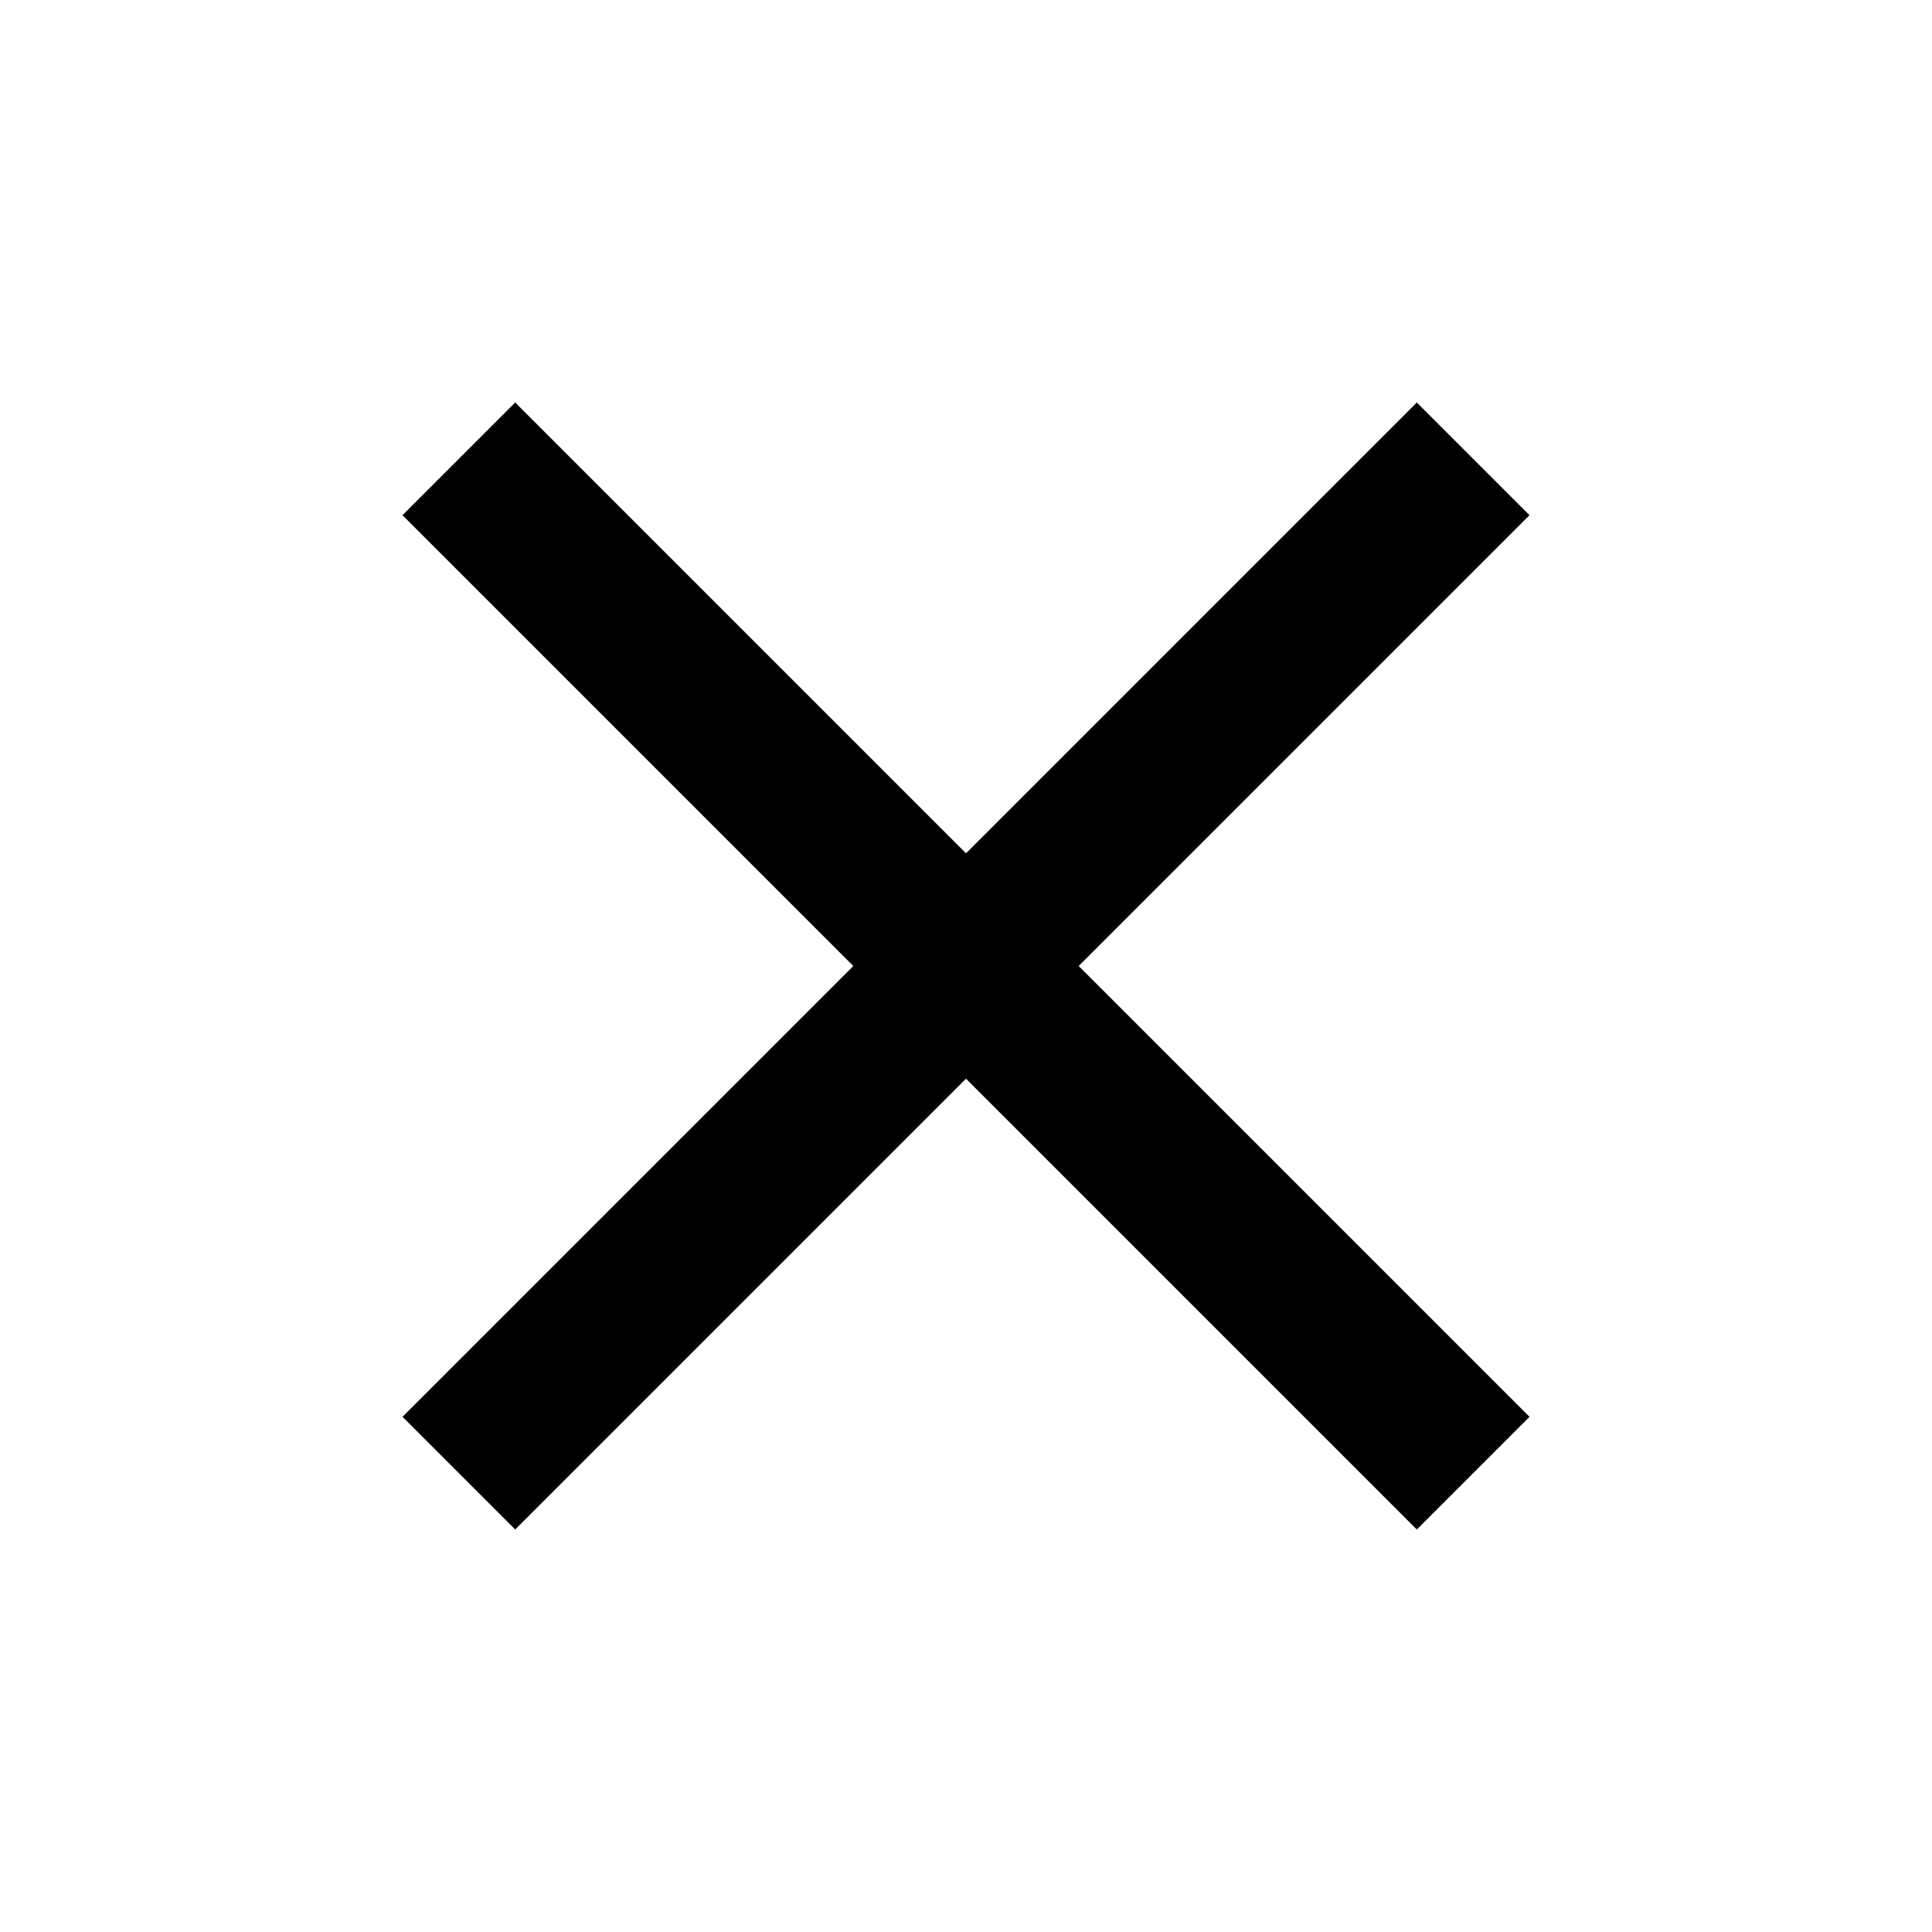
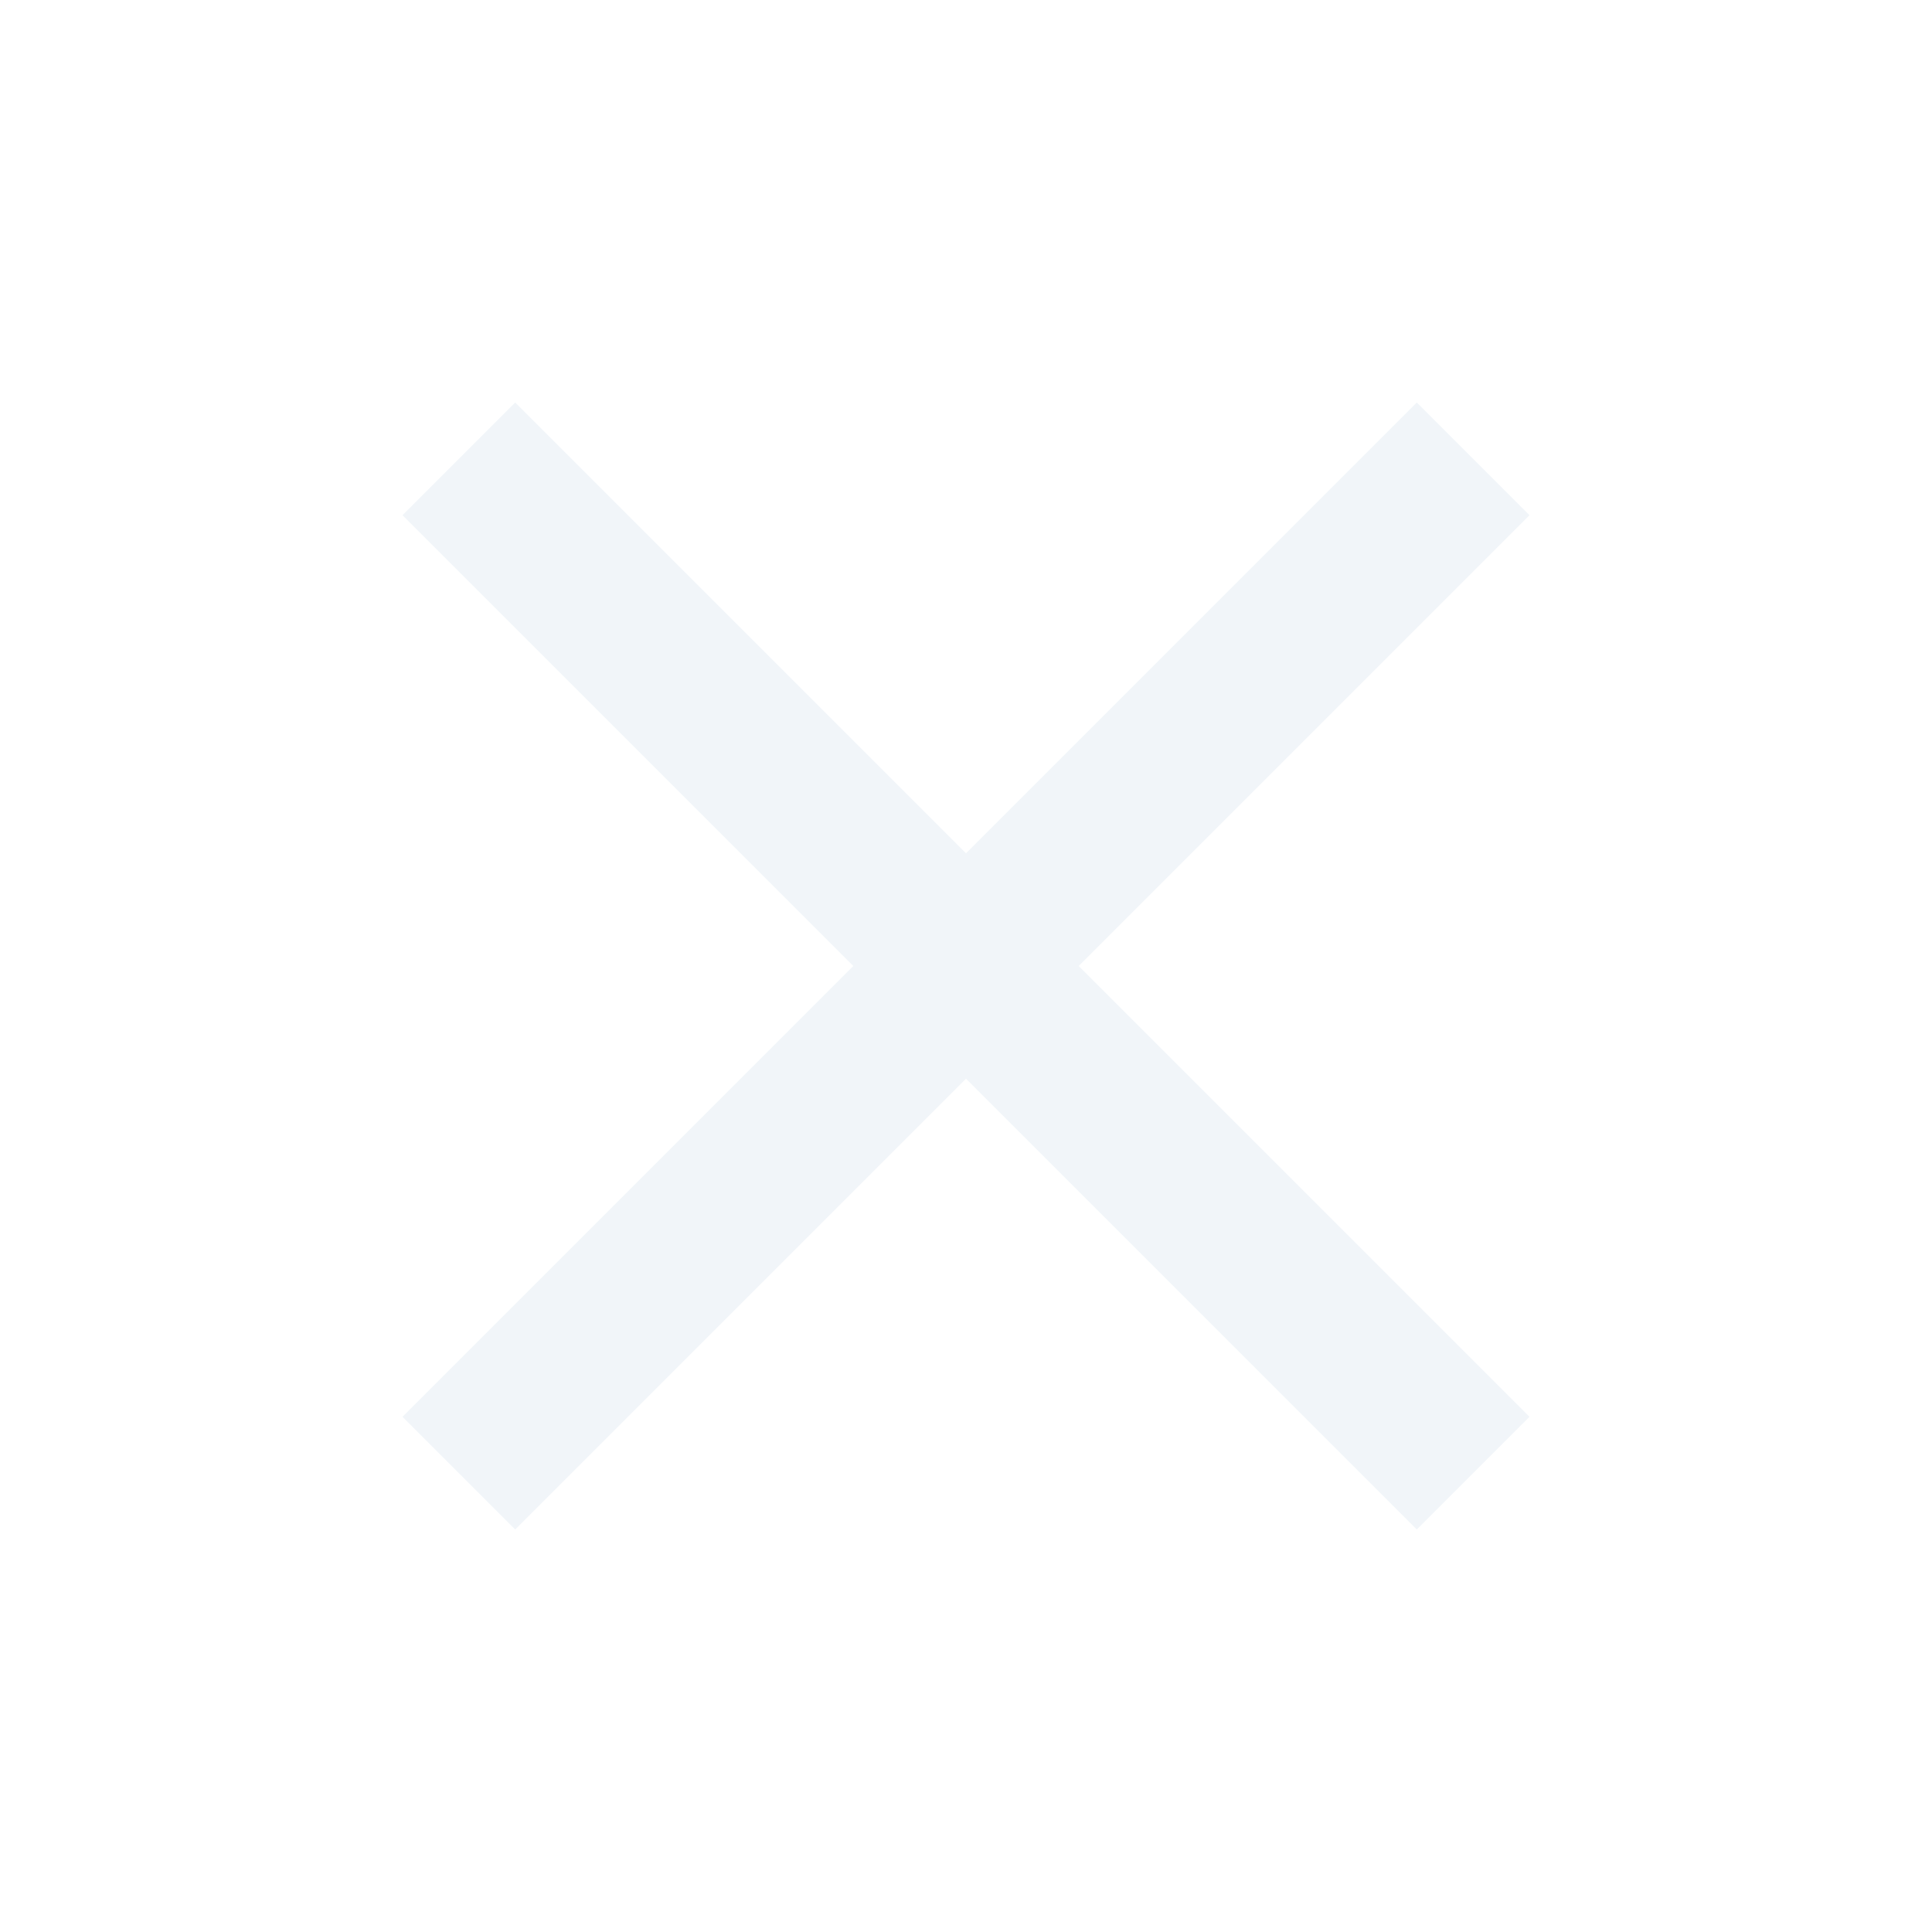
- <svg xmlns="http://www.w3.org/2000/svg" height="24px" viewBox="0 -960 960 960" width="24px" fill="#000000">
+ <svg xmlns="http://www.w3.org/2000/svg" height="24px" viewBox="0 -960 960 960" width="24px" fill="#F1F5F9">
  <path d="m256-200-56-56 224-224-224-224 56-56 224 224 224-224 56 56-224 224 224 224-56 56-224-224-224 224Z" />
</svg>
